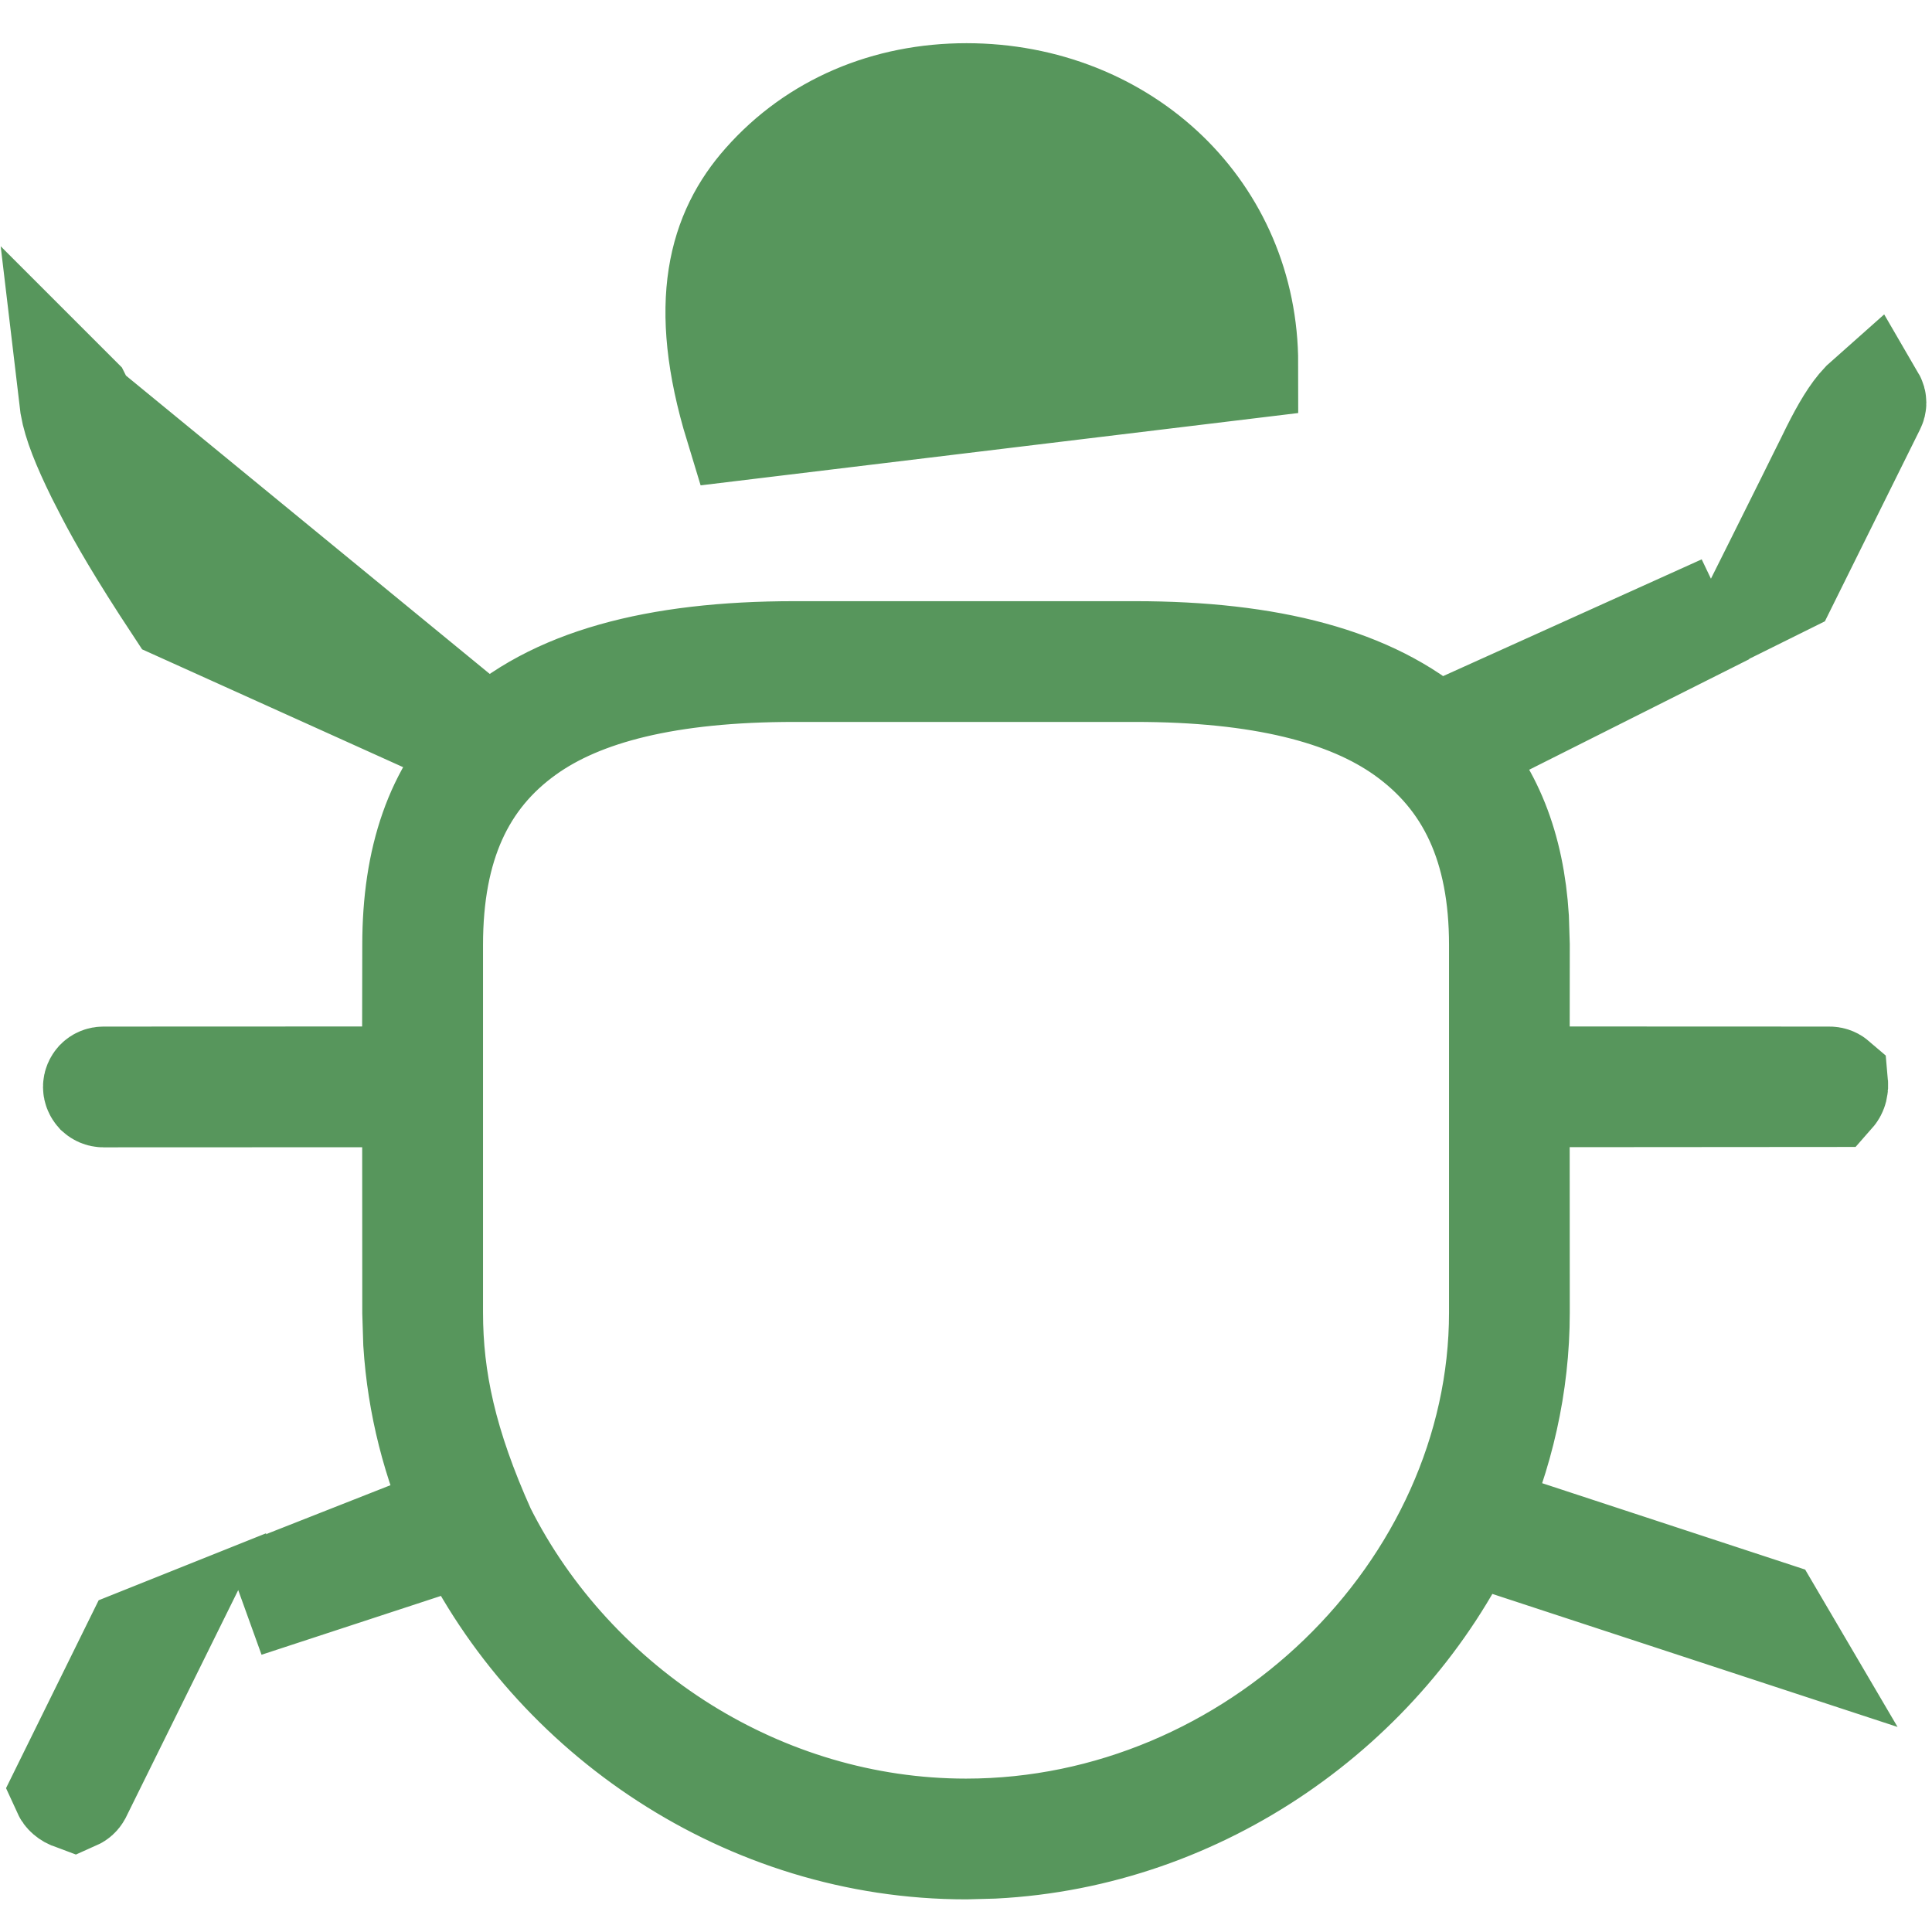
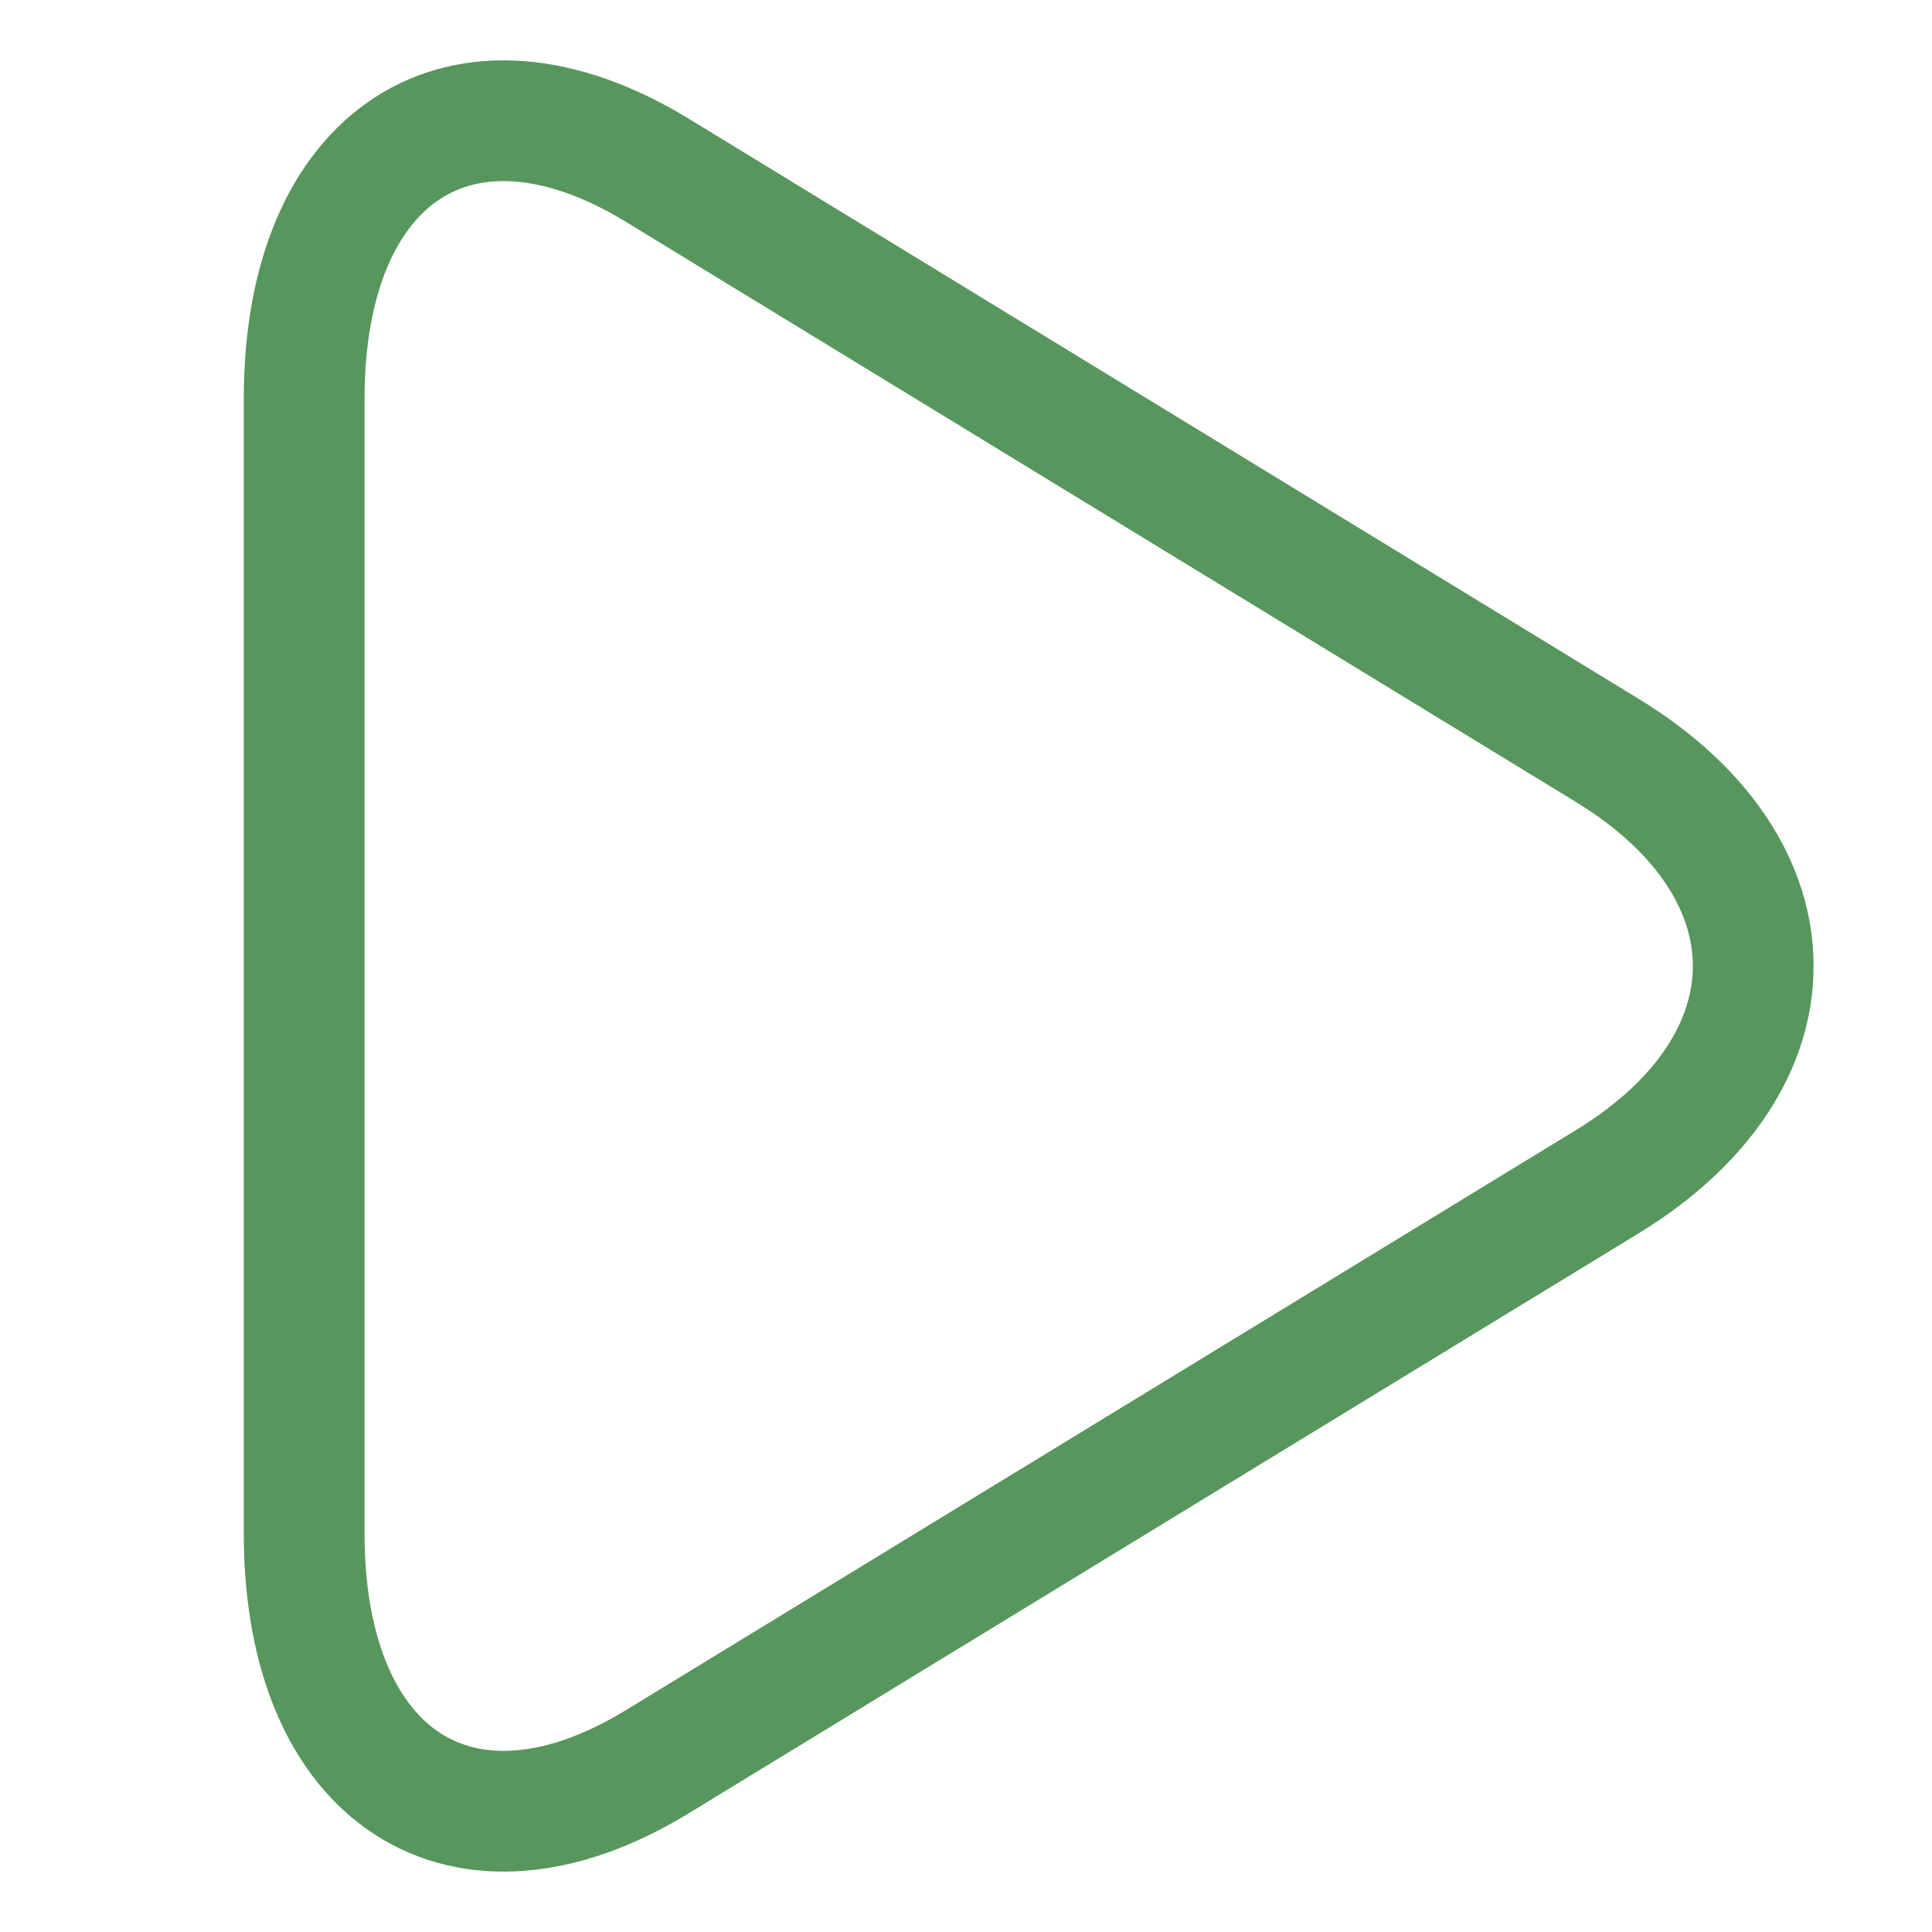
<svg xmlns="http://www.w3.org/2000/svg" width="16px" height="16px" viewBox="0 0 16 16" version="1.1">
-   <g id="ICON-/-toolbar-/-debug_dark" stroke="none" stroke-width="1" fill="none" fill-rule="evenodd">
-     <g id="编组" transform="translate(0.0952, 0.3577)" fill="#57965C" fill-rule="nonzero" stroke="#57965C" stroke-width="0.916">
-       <path d="M0.521,2.94 L0.538,2.957 L0.582,3.045 L3.956,5.812 C4.49,5.305 5.343,5.079 6.484,5.079 L9.305,5.079 C10.409,5.079 11.252,5.295 11.794,5.772 L14.186,4.692 L11.877,5.852 C12.223,6.2 12.404,6.668 12.44,7.246 L12.447,7.468 L12.446,8.601 L15.056,8.602 C15.066,8.602 15.076,8.605 15.083,8.611 C15.086,8.643 15.08,8.666 15.065,8.683 L12.446,8.685 L12.447,10.512 C12.447,11.107 12.313,11.683 12.075,12.21 L14.547,13.022 L14.611,13.131 L12.04,12.287 C11.345,13.744 9.848,14.821 8.13,14.908 L7.905,14.914 C6.1,14.914 4.507,13.816 3.779,12.304 L1.928,12.911 L3.731,12.201 C3.528,11.752 3.403,11.267 3.371,10.764 L3.363,10.512 L3.362,8.685 L0.761,8.686 C0.749,8.686 0.739,8.681 0.731,8.674 C0.724,8.666 0.719,8.655 0.719,8.644 C0.719,8.632 0.724,8.622 0.731,8.614 C0.739,8.606 0.749,8.602 0.761,8.602 L3.361,8.601 L3.363,7.468 C3.363,6.764 3.548,6.208 3.954,5.814 L1.391,4.657 C1.079,4.184 0.923,3.909 0.825,3.721 L0.767,3.608 L0.742,3.559 C0.624,3.319 0.552,3.138 0.528,2.999 L0.521,2.94 Z M9.305,5.163 L6.484,5.163 C5.433,5.163 4.713,5.348 4.244,5.684 C3.712,6.065 3.447,6.639 3.447,7.468 L3.447,10.512 C3.447,11.071 3.564,11.616 3.886,12.332 C4.256,13.069 4.84,13.705 5.556,14.151 C6.243,14.578 7.051,14.83 7.905,14.83 C9.104,14.83 10.213,14.333 11.024,13.55 C11.849,12.754 12.363,11.665 12.363,10.512 L12.363,7.468 C12.363,6.648 12.092,6.072 11.552,5.688 C11.076,5.35 10.35,5.163 9.305,5.163 Z M1.17,13.209 L0.538,14.488 C0.533,14.497 0.526,14.503 0.517,14.507 C0.487,14.496 0.47,14.48 0.461,14.46 L1.055,13.255 L1.17,13.209 Z M15.395,2.96 C15.402,2.972 15.401,2.984 15.396,2.994 L14.676,4.446 L14.549,4.509 L14.627,4.353 C14.741,4.124 14.831,3.943 14.905,3.795 L15.002,3.599 C15.045,3.513 15.08,3.443 15.109,3.383 C15.196,3.209 15.273,3.081 15.35,3 L15.395,2.96 Z M7.909,0.458 C8.55,0.458 9.13,0.696 9.547,1.099 C9.951,1.49 10.198,2.035 10.198,2.657 L6.033,3.161 C5.724,2.149 5.9,1.575 6.258,1.172 C6.672,0.704 7.259,0.458 7.909,0.458 Z" id="形状结合" />
-     </g>
+   <g id="ICON-/-toolbar-/-start_dark" stroke="none" stroke-width="1" fill="none" fill-rule="evenodd">
+     <path d="M5.445,1.411 C3.829,0.424 2.519,1.276 2.519,3.301 L2.519,12.7 C2.519,14.73 3.835,15.573 5.445,14.589 L13.31,9.787 C14.925,8.8 14.92,7.197 13.31,6.214 L5.445,1.411 Z" id="play" stroke="#57965C" />
  </g>
</svg>
